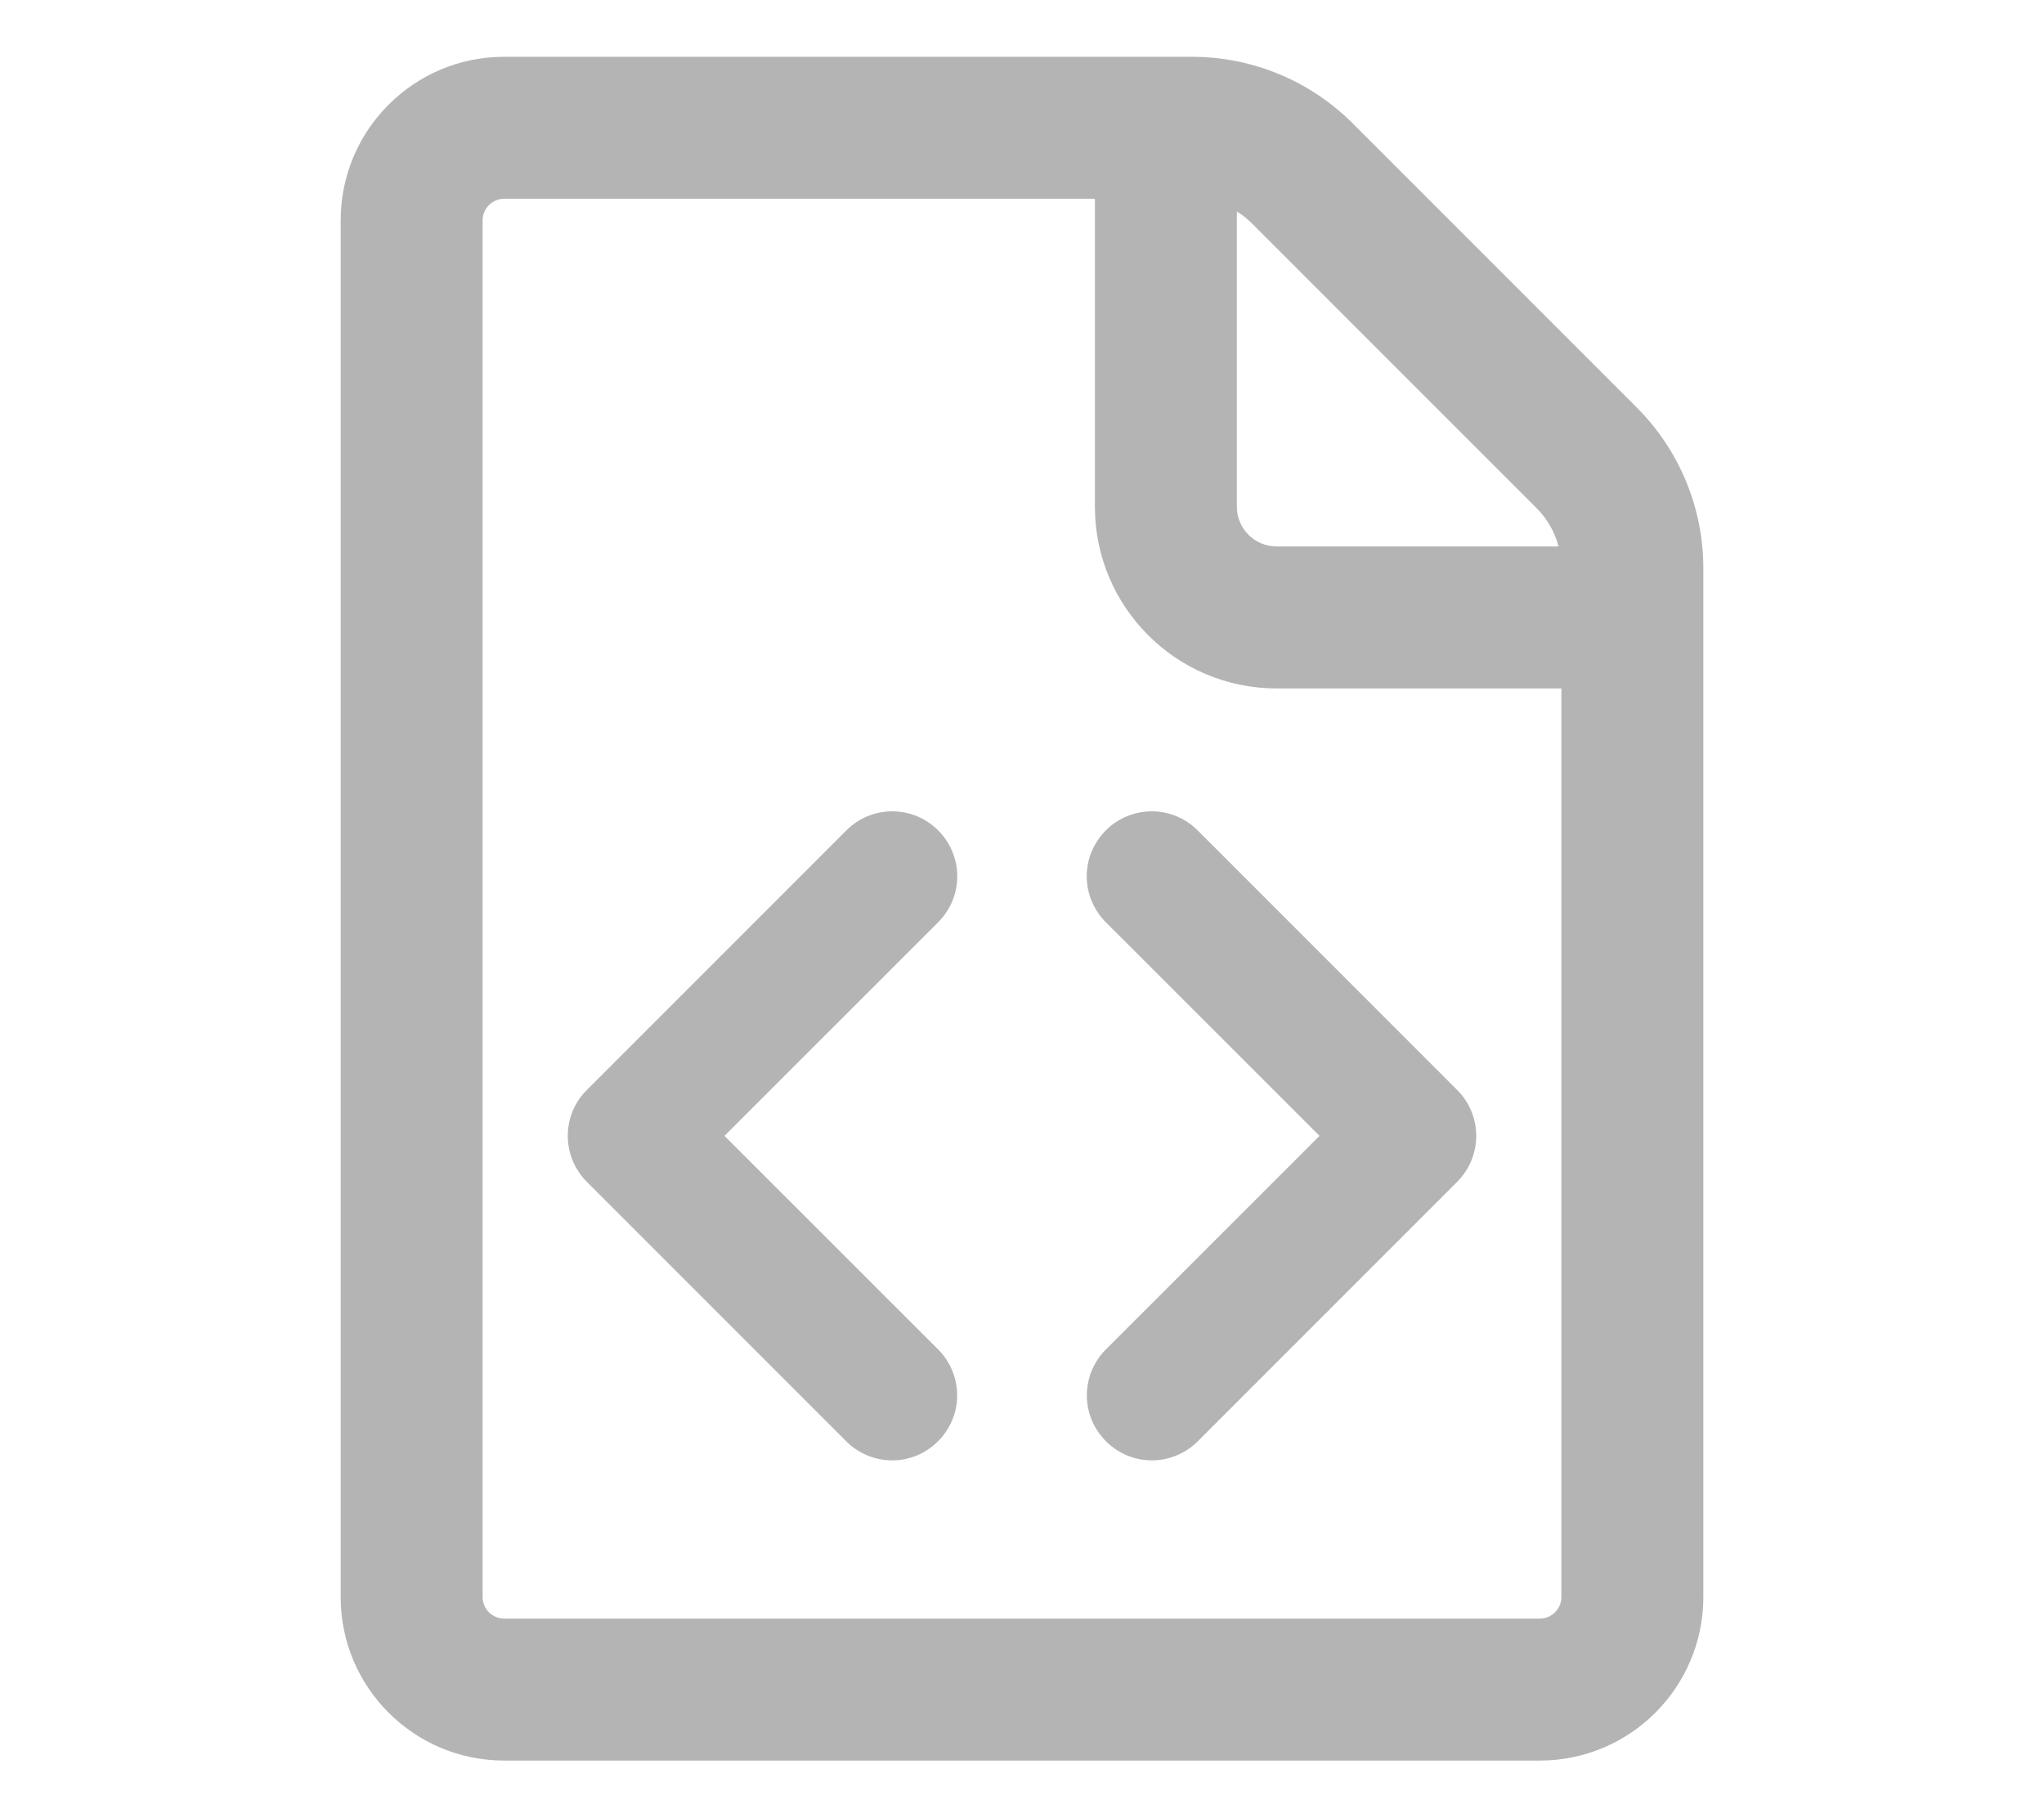
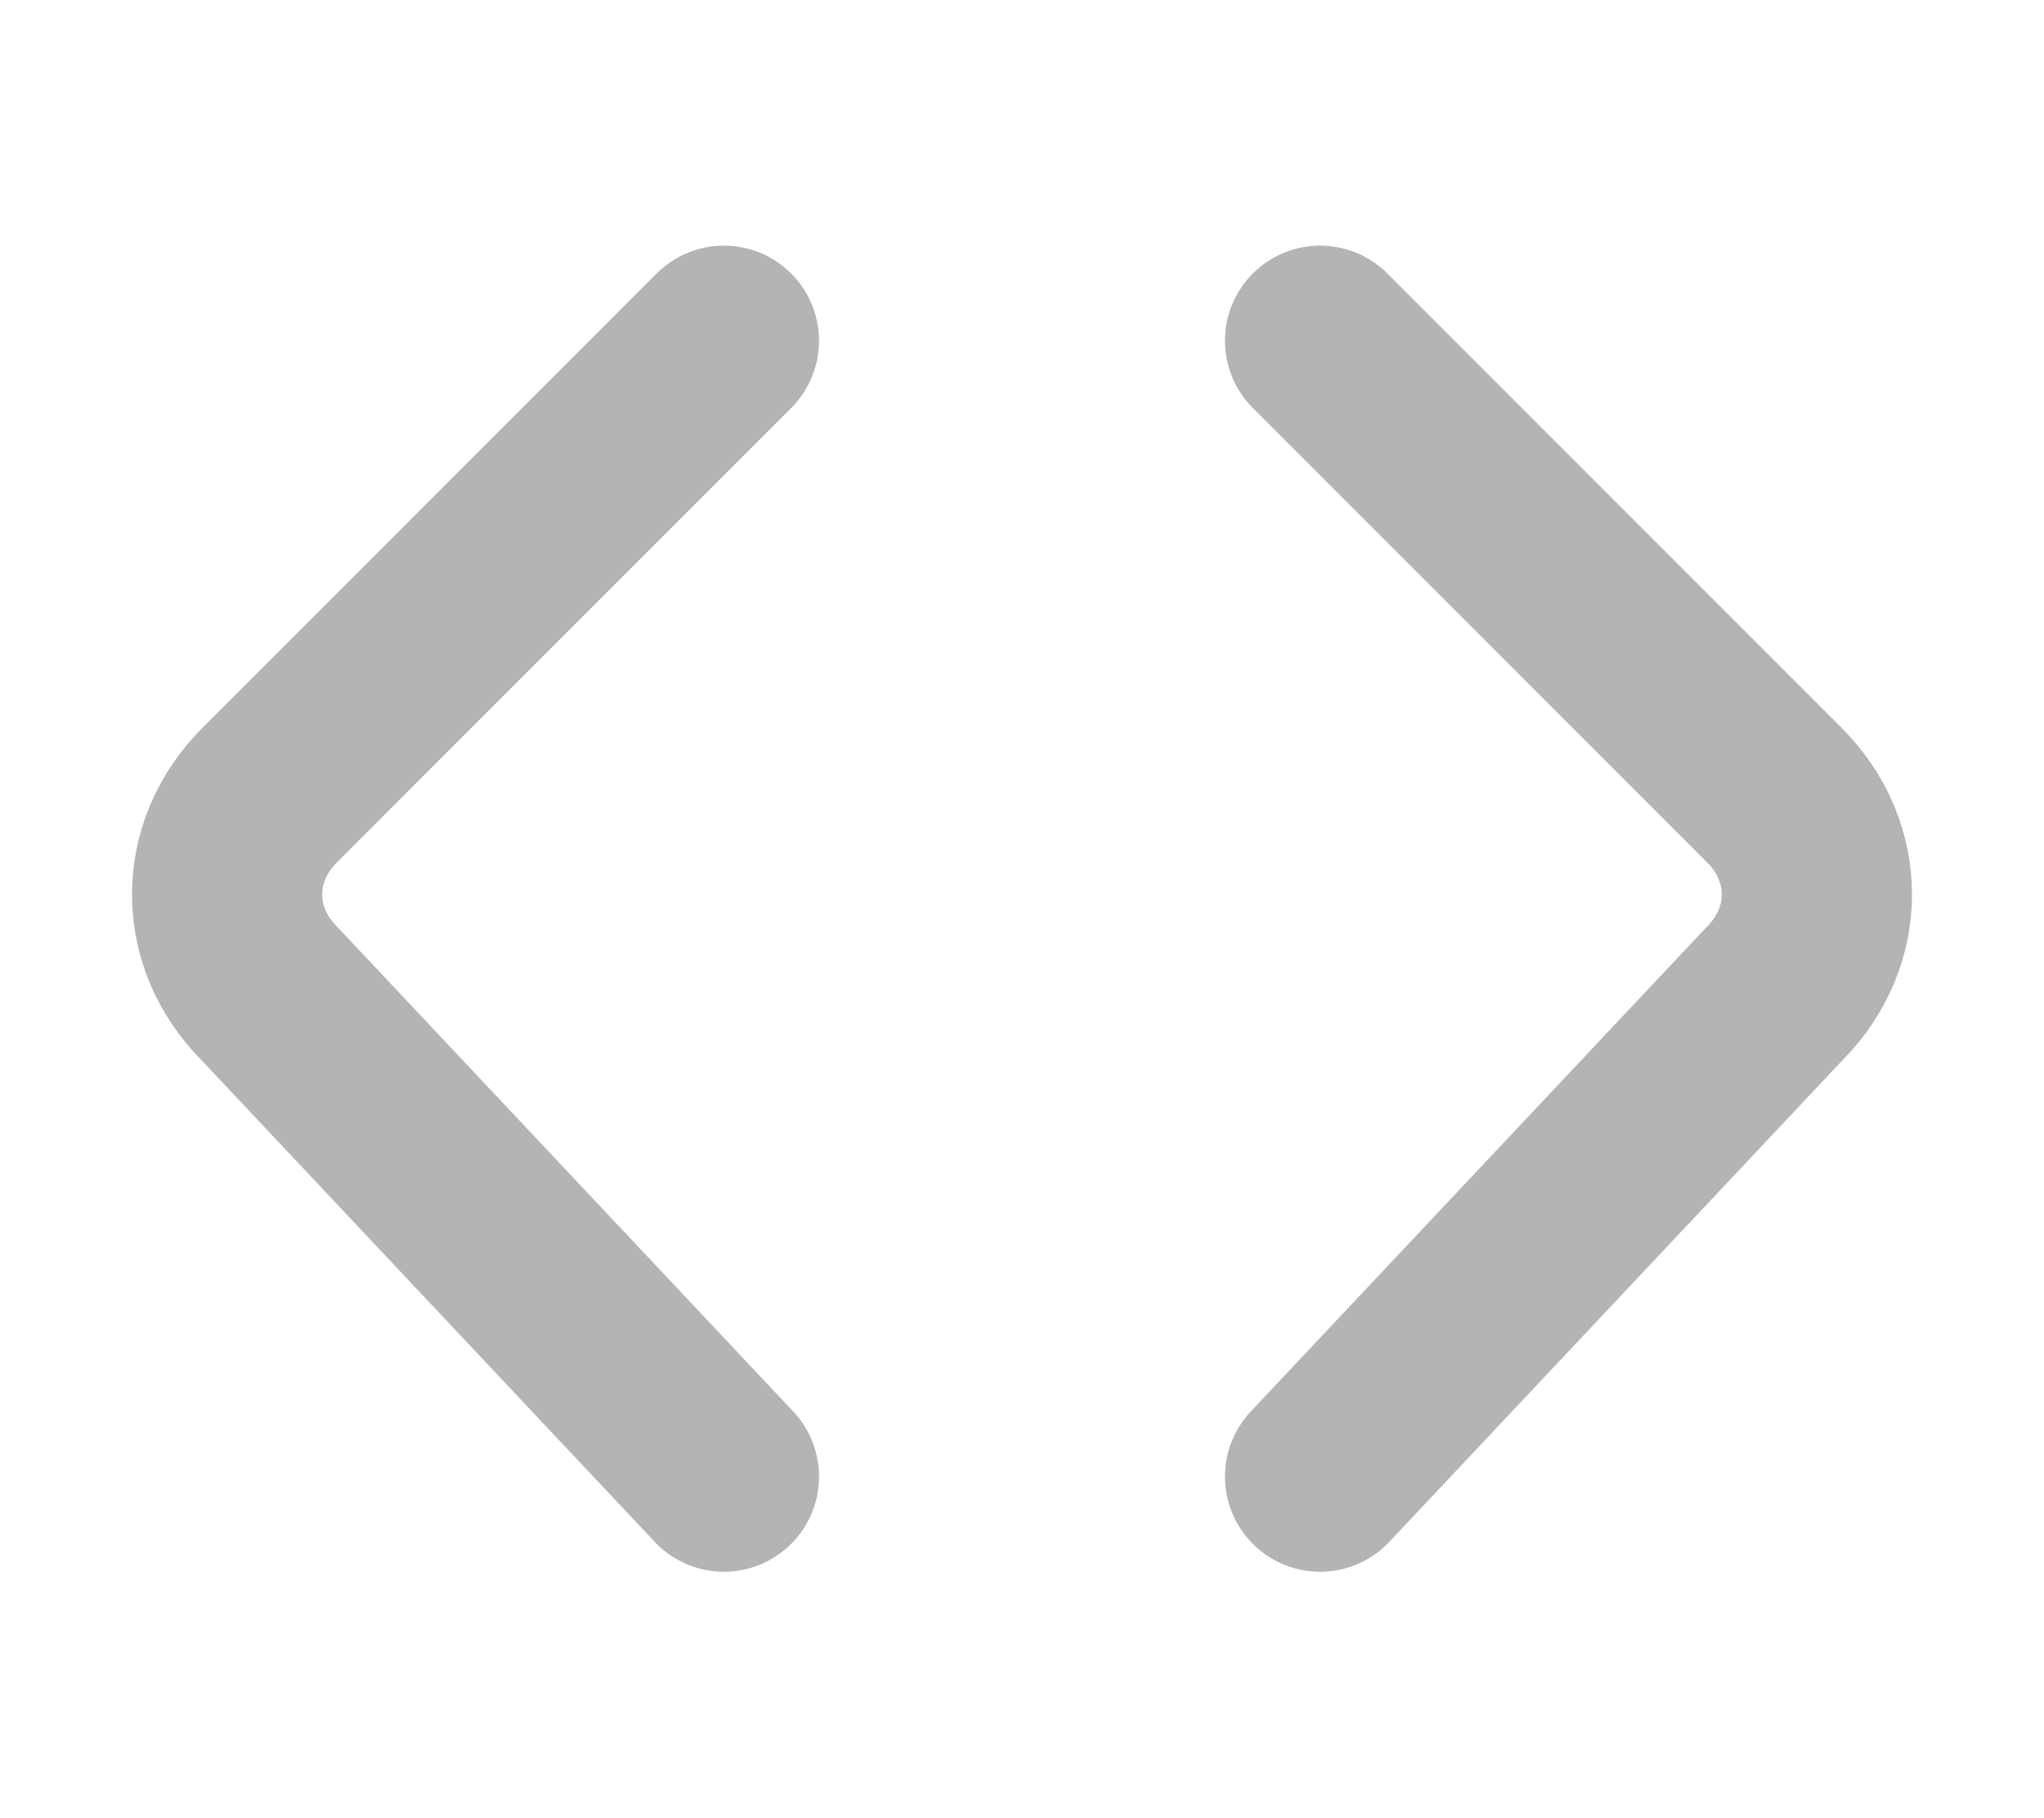
- <svg xmlns="http://www.w3.org/2000/svg" width="100%" height="100%" viewBox="0 0 18 16" version="1.1" xml:space="preserve" style="fill-rule:evenodd;clip-rule:evenodd;stroke-linejoin:round;stroke-miterlimit:2;">
-   <path id="file_type_source-light" d="M11.912,1.086C11.537,0.711 11.028,0.5 10.498,0.5C8.668,0.5 4.44,0.5 4.44,0.5C3.645,0.5 3,1.145 3,1.94L3,14.06C3,14.855 3.645,15.5 4.44,15.5L13.56,15.5C14.355,15.5 15,14.855 15,14.06L15,5.002C15,4.472 14.789,3.963 14.414,3.588C13.728,2.902 12.598,1.772 11.912,1.086ZM9.642,1.75L9.642,4.461C9.642,5.344 10.359,6.061 11.242,6.061L13.75,6.061L13.75,14.06C13.75,14.165 13.665,14.25 13.56,14.25C13.56,14.25 4.44,14.25 4.44,14.25C4.335,14.25 4.25,14.165 4.25,14.06C4.25,14.06 4.25,1.94 4.25,1.94C4.25,1.835 4.335,1.75 4.44,1.75L9.642,1.75ZM9.738,7.311C9.845,7.203 9.991,7.143 10.143,7.143C10.294,7.143 10.44,7.203 10.547,7.311L12.832,9.596C12.94,9.703 13,9.848 13,10C13,10.152 12.94,10.297 12.832,10.405L10.547,12.69C10.44,12.797 10.294,12.857 10.143,12.857C9.829,12.857 9.571,12.599 9.571,12.285C9.571,12.134 9.631,11.988 9.738,11.881L11.62,10L9.738,8.119C9.631,8.012 9.57,7.867 9.57,7.715C9.57,7.563 9.631,7.418 9.738,7.311ZM8.262,7.311C8.155,7.203 8.009,7.143 7.857,7.143C7.706,7.143 7.56,7.203 7.453,7.311L5.168,9.596C5.06,9.703 5,9.848 5,10C5,10.152 5.06,10.297 5.168,10.405L7.453,12.69C7.56,12.797 7.706,12.857 7.857,12.857C8.171,12.857 8.429,12.599 8.429,12.285C8.429,12.134 8.369,11.988 8.262,11.881L6.38,10L8.262,8.119C8.369,8.012 8.43,7.867 8.43,7.715C8.43,7.563 8.369,7.418 8.262,7.311ZM10.892,1.862C10.941,1.892 10.987,1.928 11.028,1.97L13.53,4.472C13.625,4.566 13.692,4.684 13.725,4.811L11.242,4.811C11.049,4.811 10.892,4.654 10.892,4.461L10.892,1.862Z" style="fill:rgb(180,180,180);" />
+ <svg xmlns="http://www.w3.org/2000/svg" width="100%" height="100%" viewBox="0 0 18 16" version="1.1" xml:space="preserve" style="fill-rule:evenodd;clip-rule:evenodd;stroke-linecap:round;">
+   <g id="file_type_source-light">
+     <g transform="matrix(2.5,0,0,2.5,-2.375,-7)">
+       <path d="M3.5,4L1.9,5.6C1.7,5.8 1.7,6.1 1.9,6.3L3.5,8" style="fill:none;stroke:rgb(180,180,180);stroke-width:0.67px;" />
+     </g>
+     <g transform="matrix(2.5,0,0,2.5,-9.625,-7)">
+       <path d="M8.5,4L10.1,5.6C10.3,5.8 10.3,6.1 10.1,6.3L8.5,8" style="fill:none;stroke:rgb(180,180,180);stroke-width:0.67px;" />
+     </g>
+   </g>
</svg>
